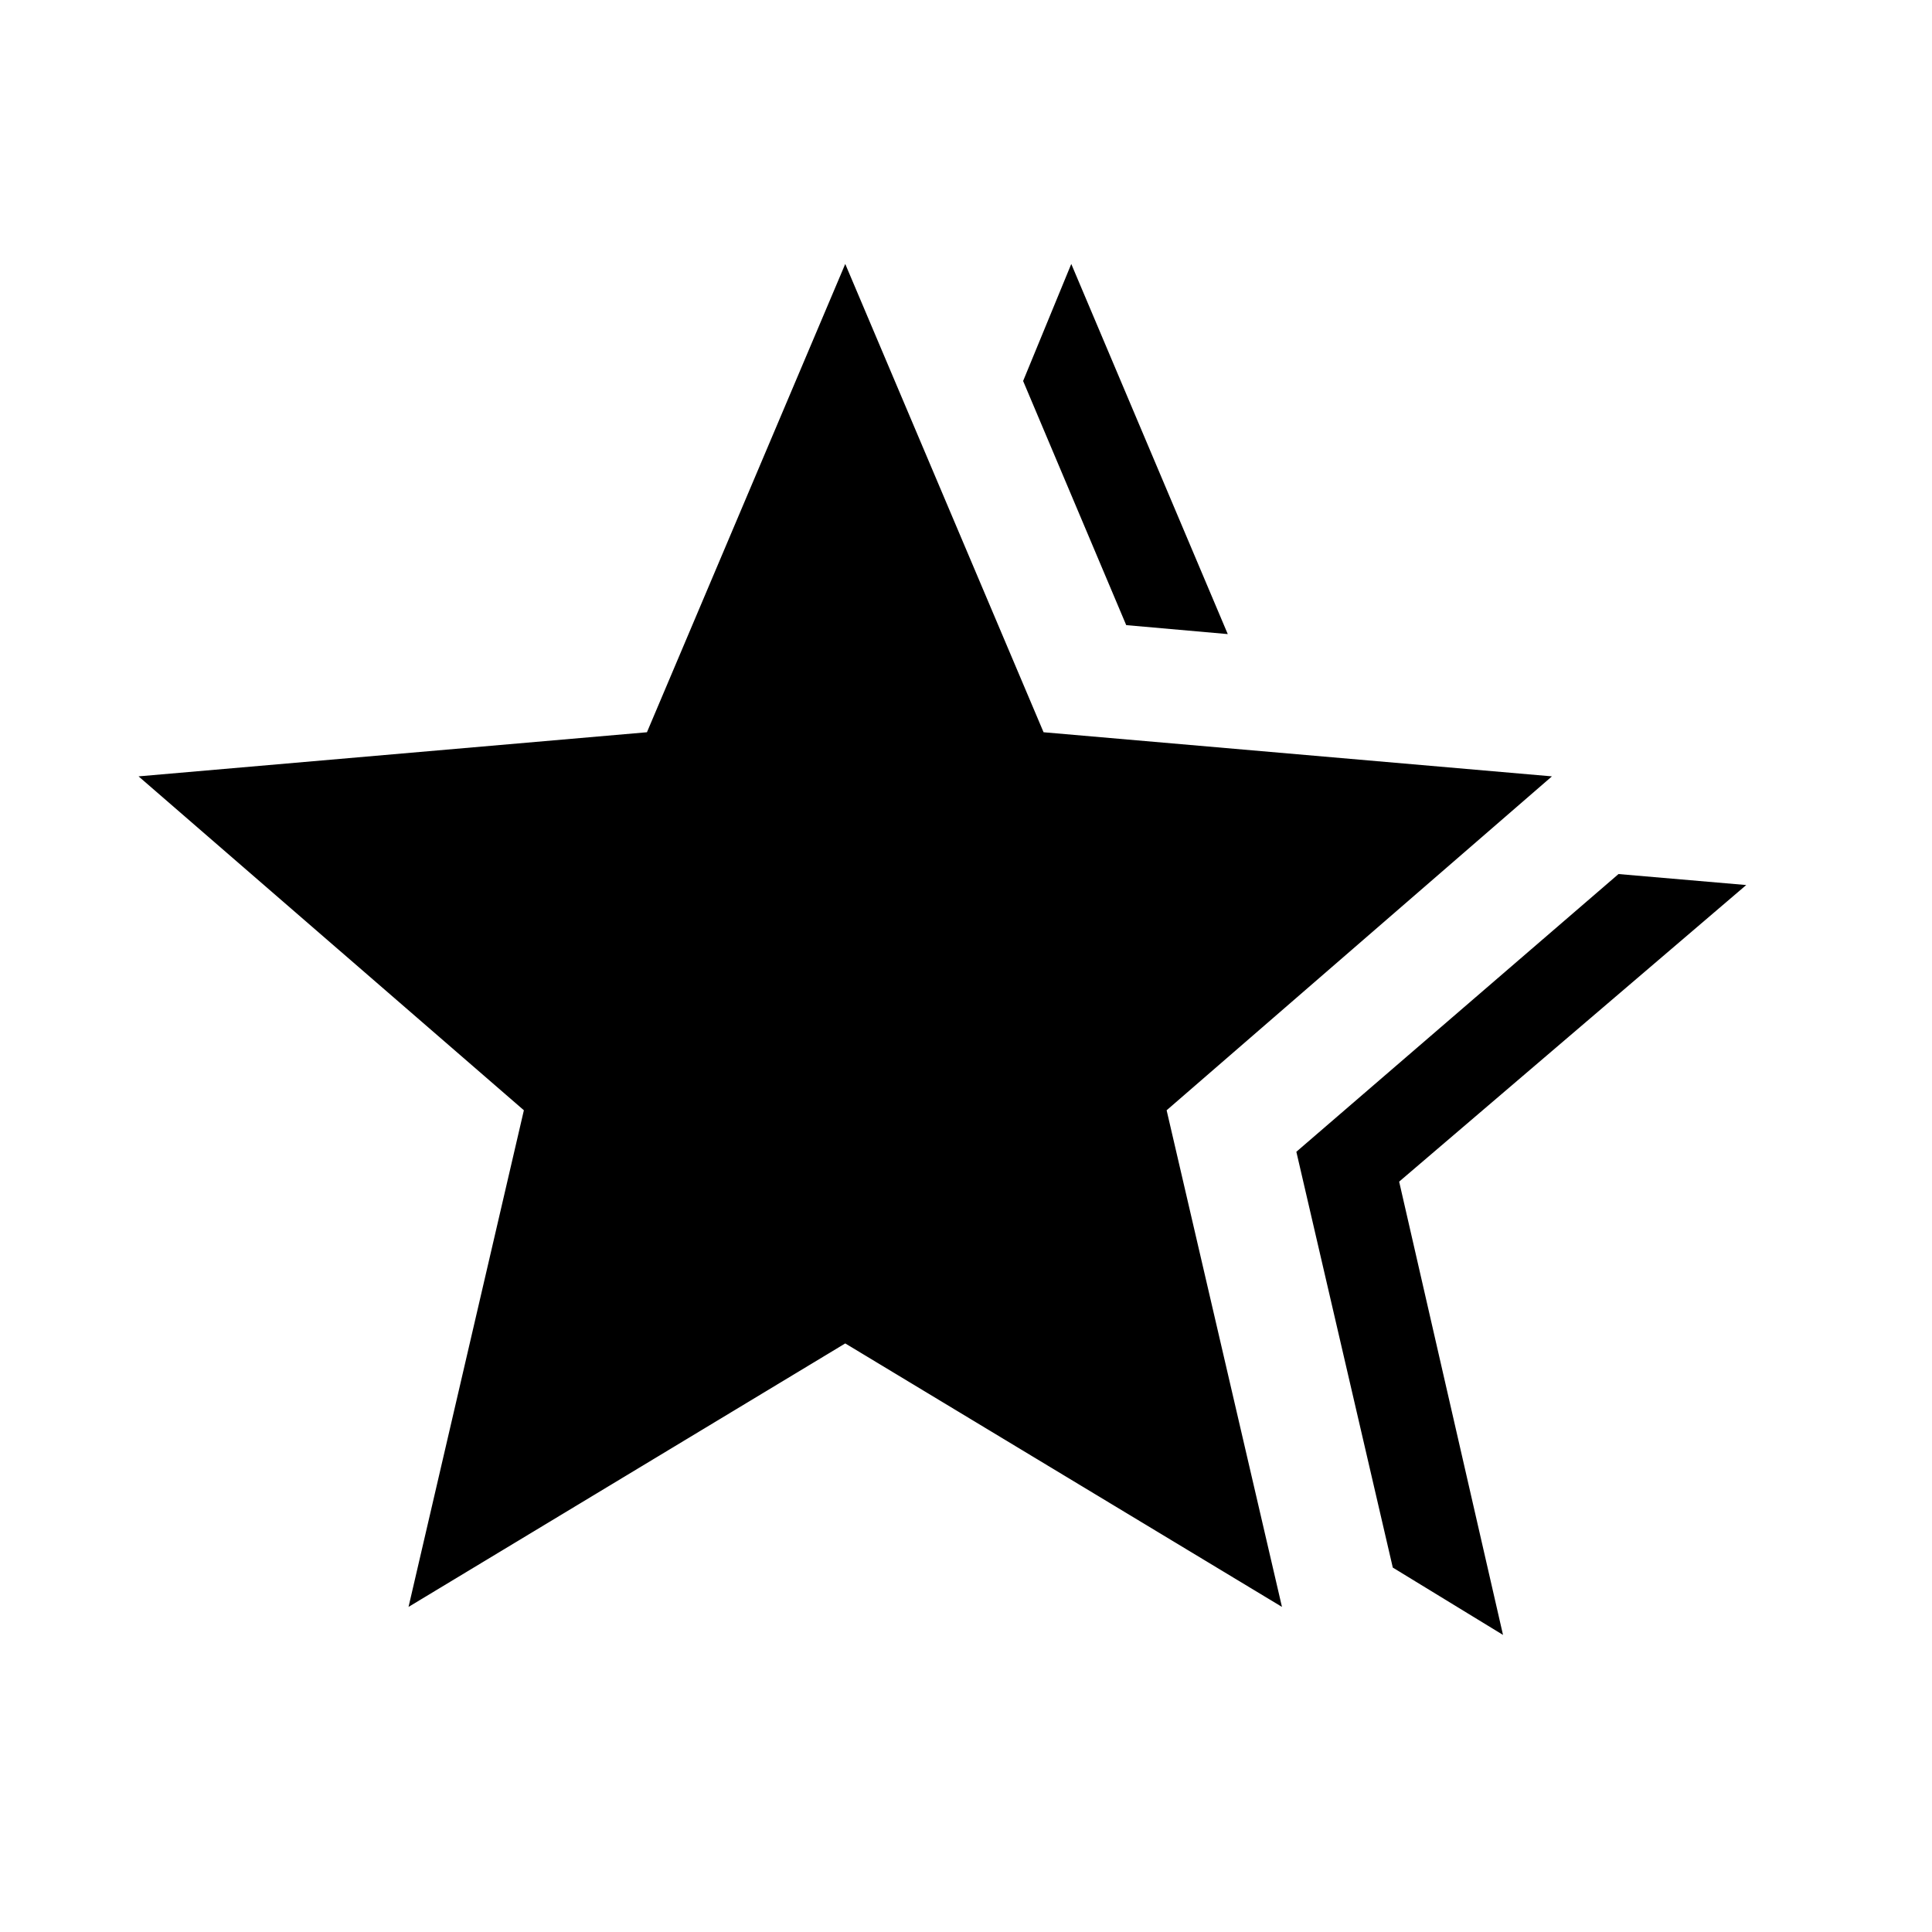
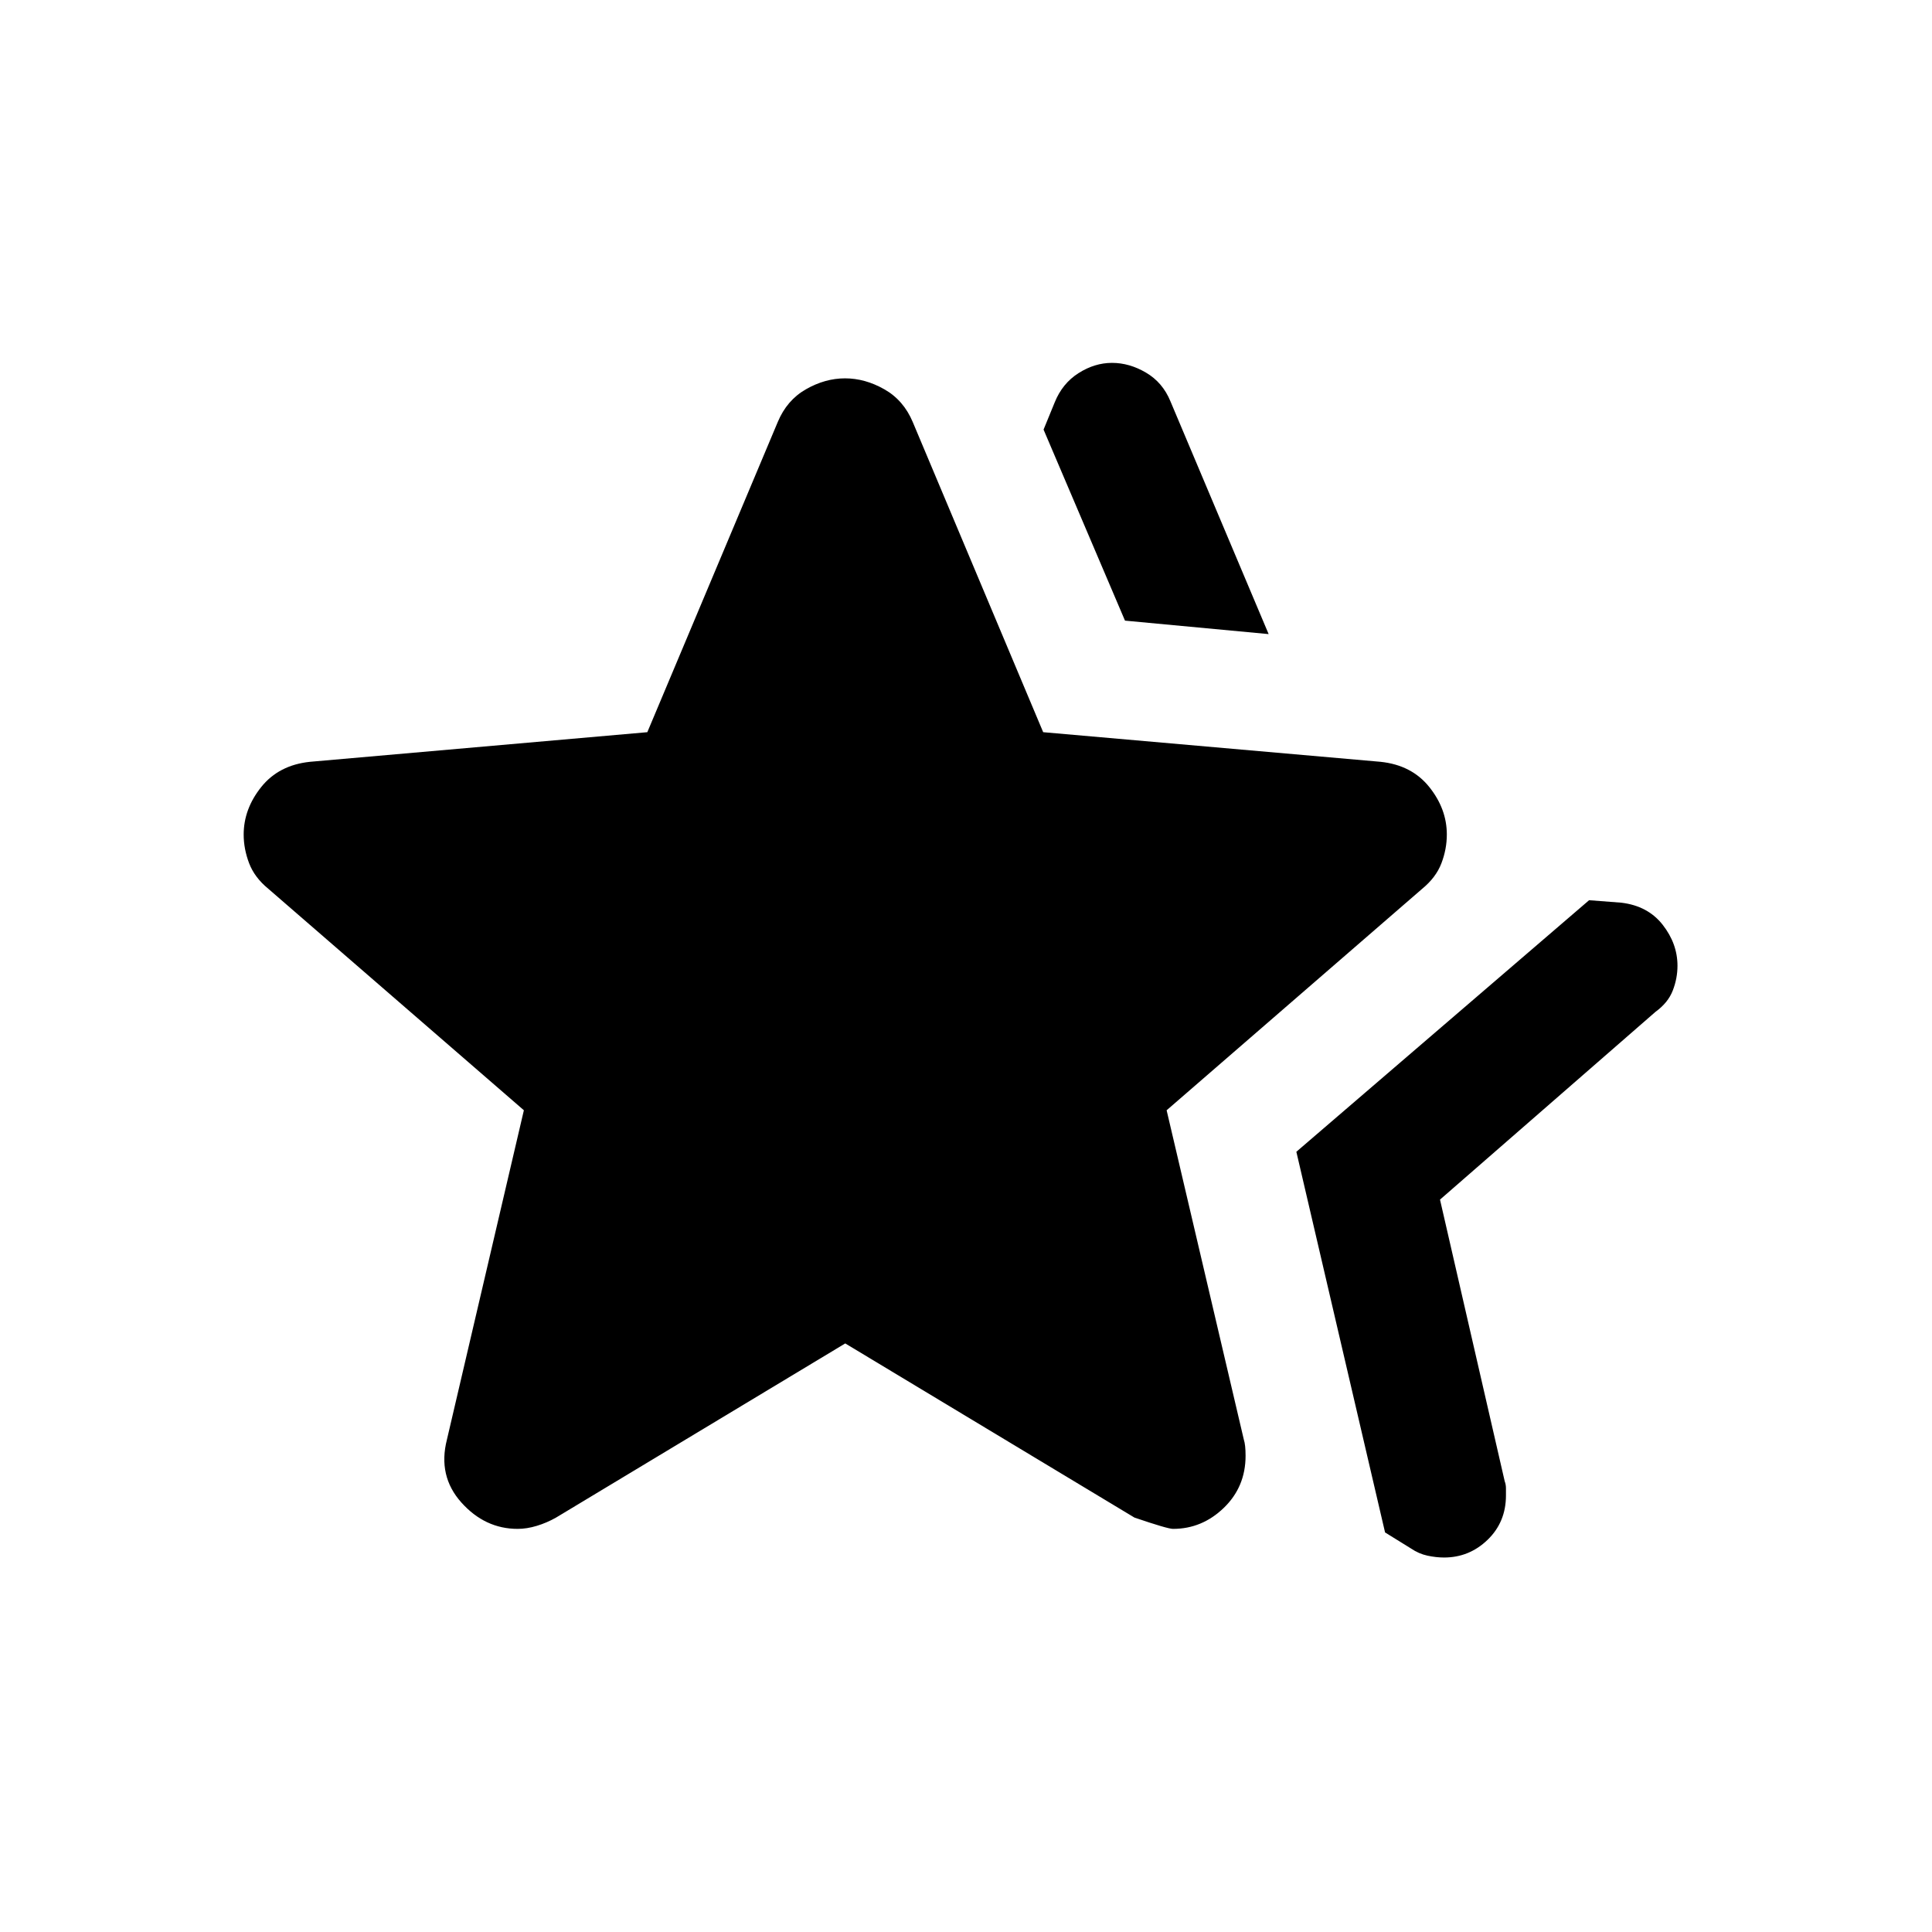
<svg xmlns="http://www.w3.org/2000/svg" height="24px" viewBox="0 -960 960 960" width="24px" fill="currentColor">
-   <path d="m644.15-387.69 160.08-138 63.46 5.46-172.46 147.38 51.61 225.23-54.77-33.46-47.92-206.61Zm-84.54-261.69-51.23-121.31 23.93-58.15 77.76 183.92-50.46-4.46ZM203-161.54l57.31-246.77L68.85-574.23l252.61-21.92L420-828.84l98.54 232.69 252.61 21.92-191.46 165.92L637-161.54 420-292.46 203-161.54Z" />
+   <path d="m644.15-387.69 145.46-125 16 1.23q13.19 1.57 20.56 10.97 7.36 9.4 7.36 20.37 0 6.27-2.34 12.31-2.34 6.05-8.58 10.58l-107.08 93.31 32.16 140q.61 1.55.61 3.5v3.5q0 13.23-9.11 22.03-9.12 8.81-21.65 8.81-3.92 0-8.23-.92-4.31-.92-8.16-3.54l-12.92-8-44.08-189.15ZM559-651.61l-40.46-94.93 5.54-13.53q3.81-9.42 11.83-14.52 8.01-5.1 16.65-5.1 8.64 0 16.88 4.85 8.25 4.84 12.1 14.15l48.84 115.77-71.38-6.69ZM222.08-244.69l38.23-163.62-127-110.07q-6.85-5.62-9.54-12.72-2.69-7.1-2.69-14.21 0-12.72 8.73-23.63 8.73-10.9 24.19-12.52l167.65-14.72 64.81-154.12q4.52-10.85 14.01-16.27 9.49-5.43 19.43-5.43 9.95 0 19.51 5.43 9.57 5.42 14.13 16.27l64.81 154.12L686-581.46q15.46 1.62 24.19 12.51 8.73 10.9 8.73 23.61 0 7.26-2.69 14.3-2.69 7.04-9.54 12.66l-127 110.07 38.36 163.63q.87 2.6.87 8.05 0 15.44-10.82 25.88t-25.24 10.44q-2.71 0-19.17-5.62L420-292.46l-143.69 86.53q-4.62 2.62-9.59 4.12t-9.49 1.5q-16.27 0-28.02-13.15-11.75-13.16-7.13-31.23Z" />
</svg>
